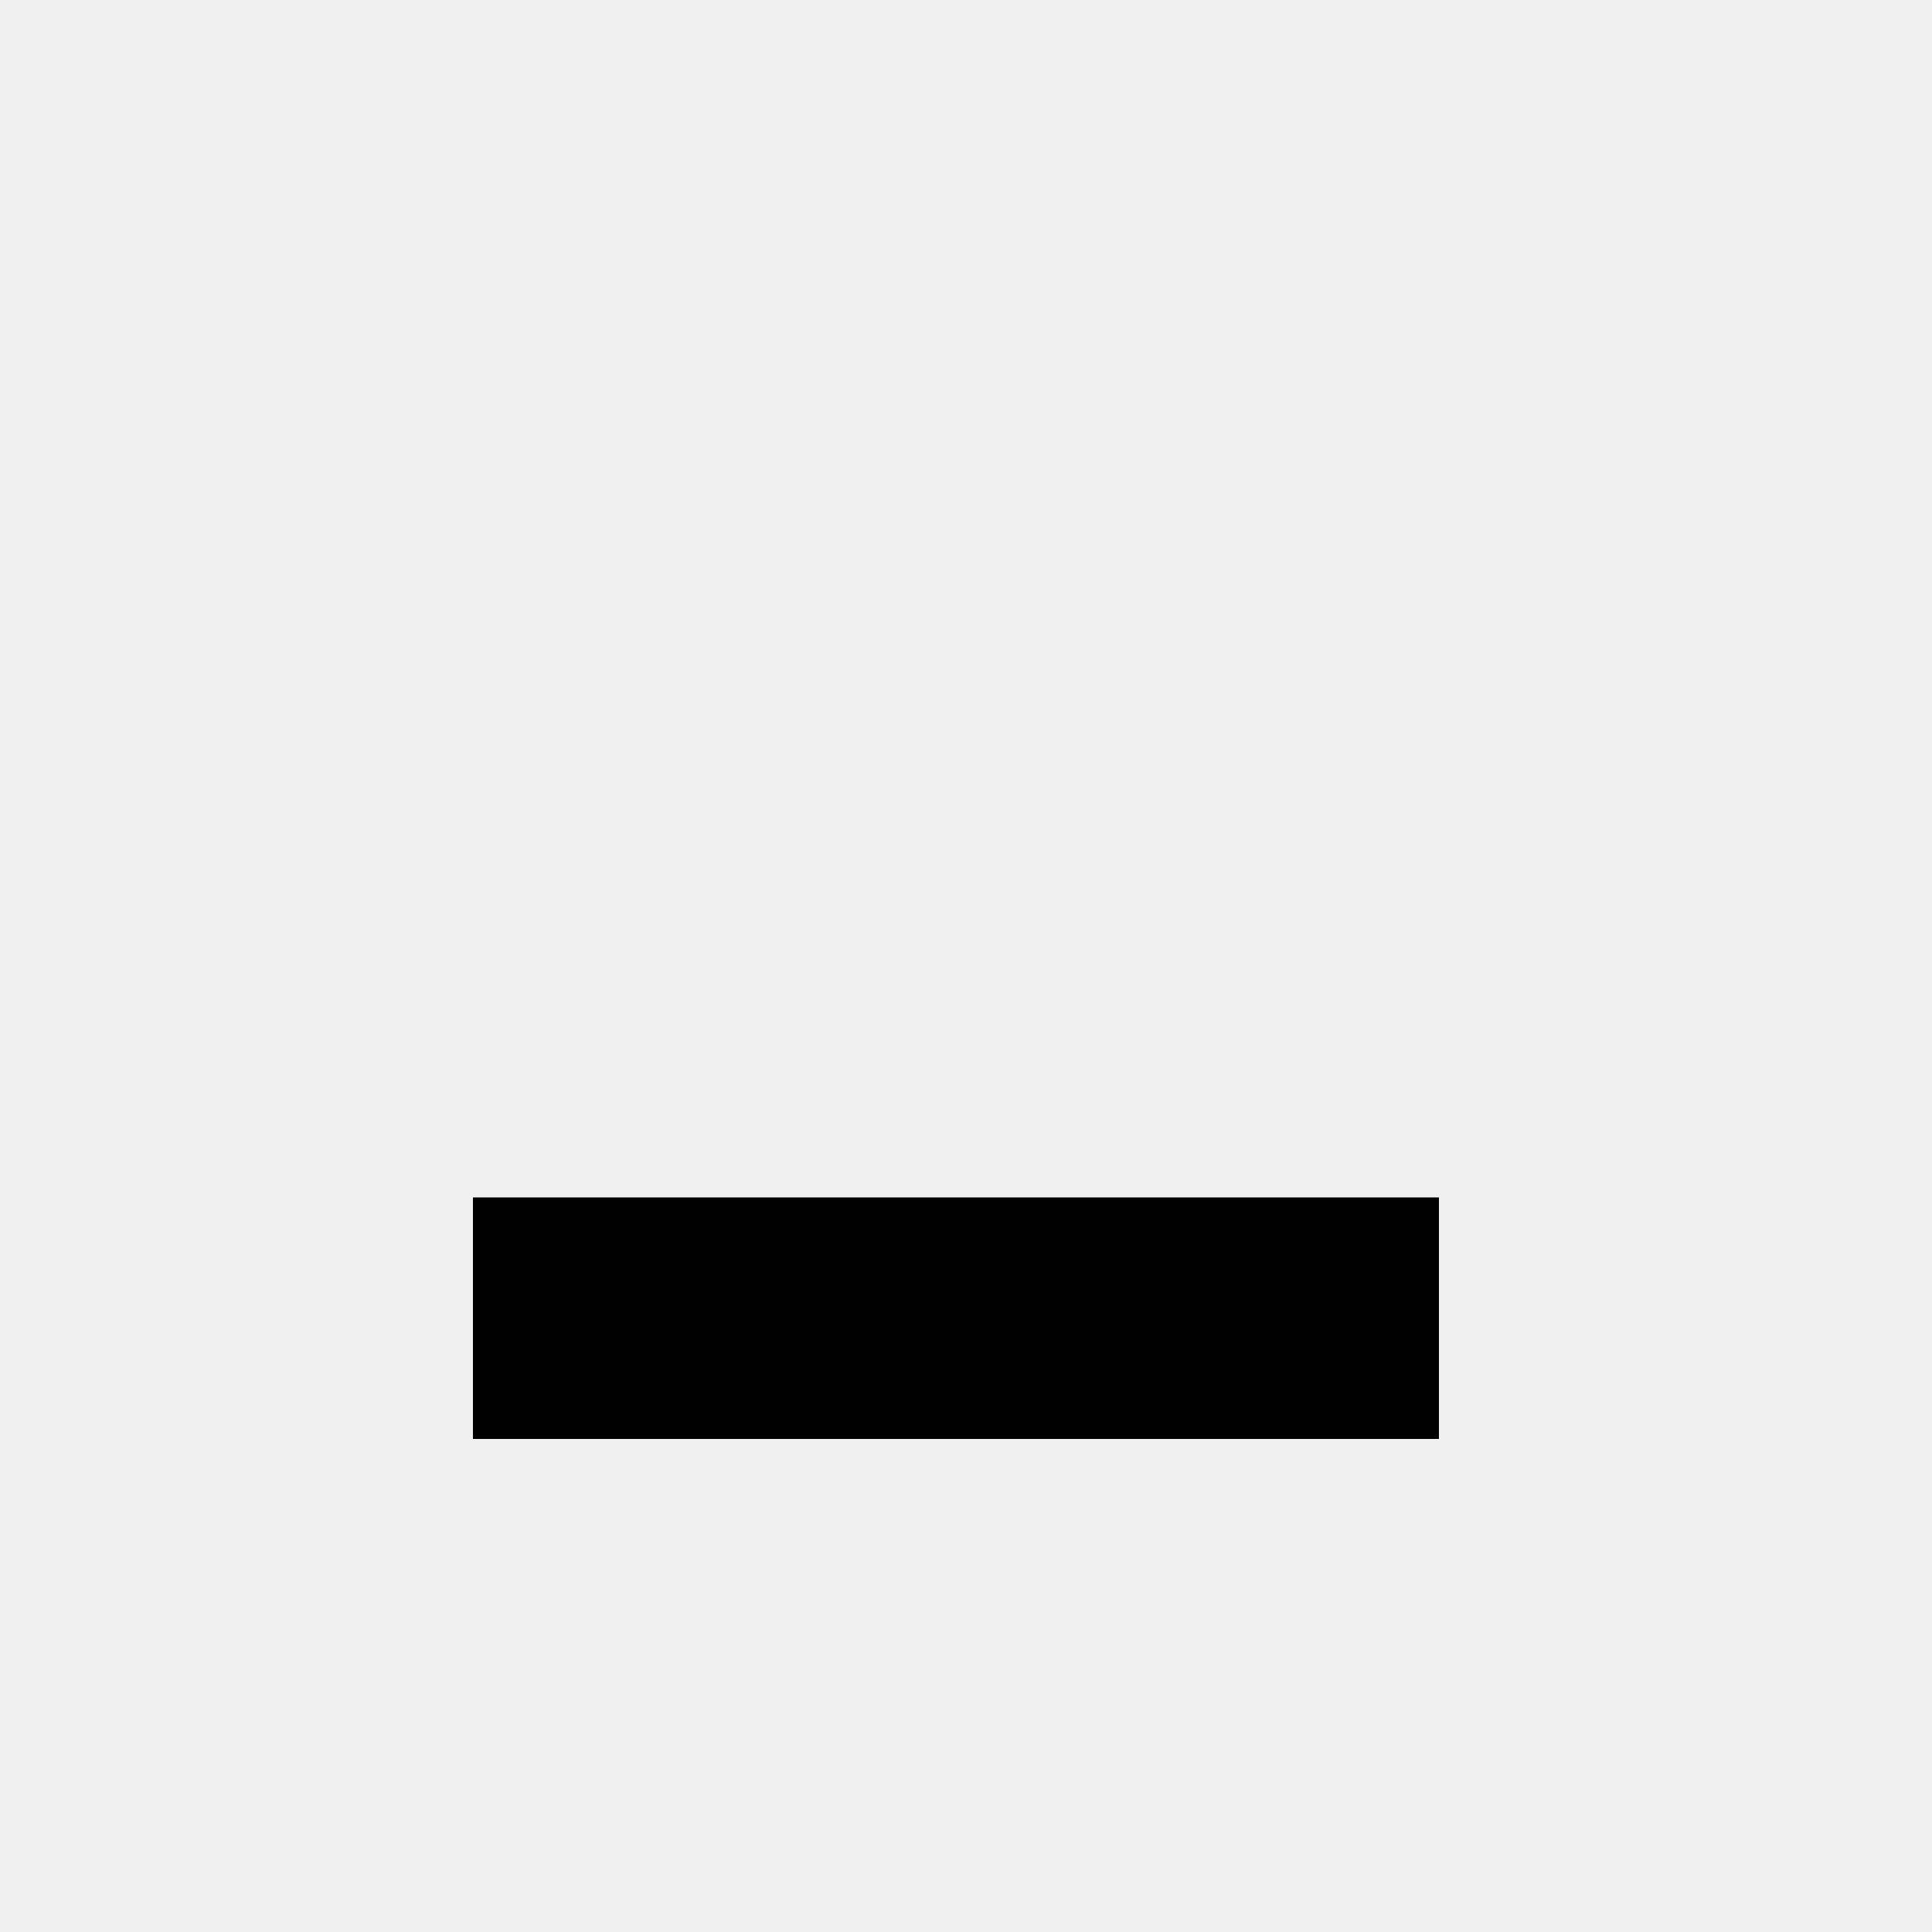
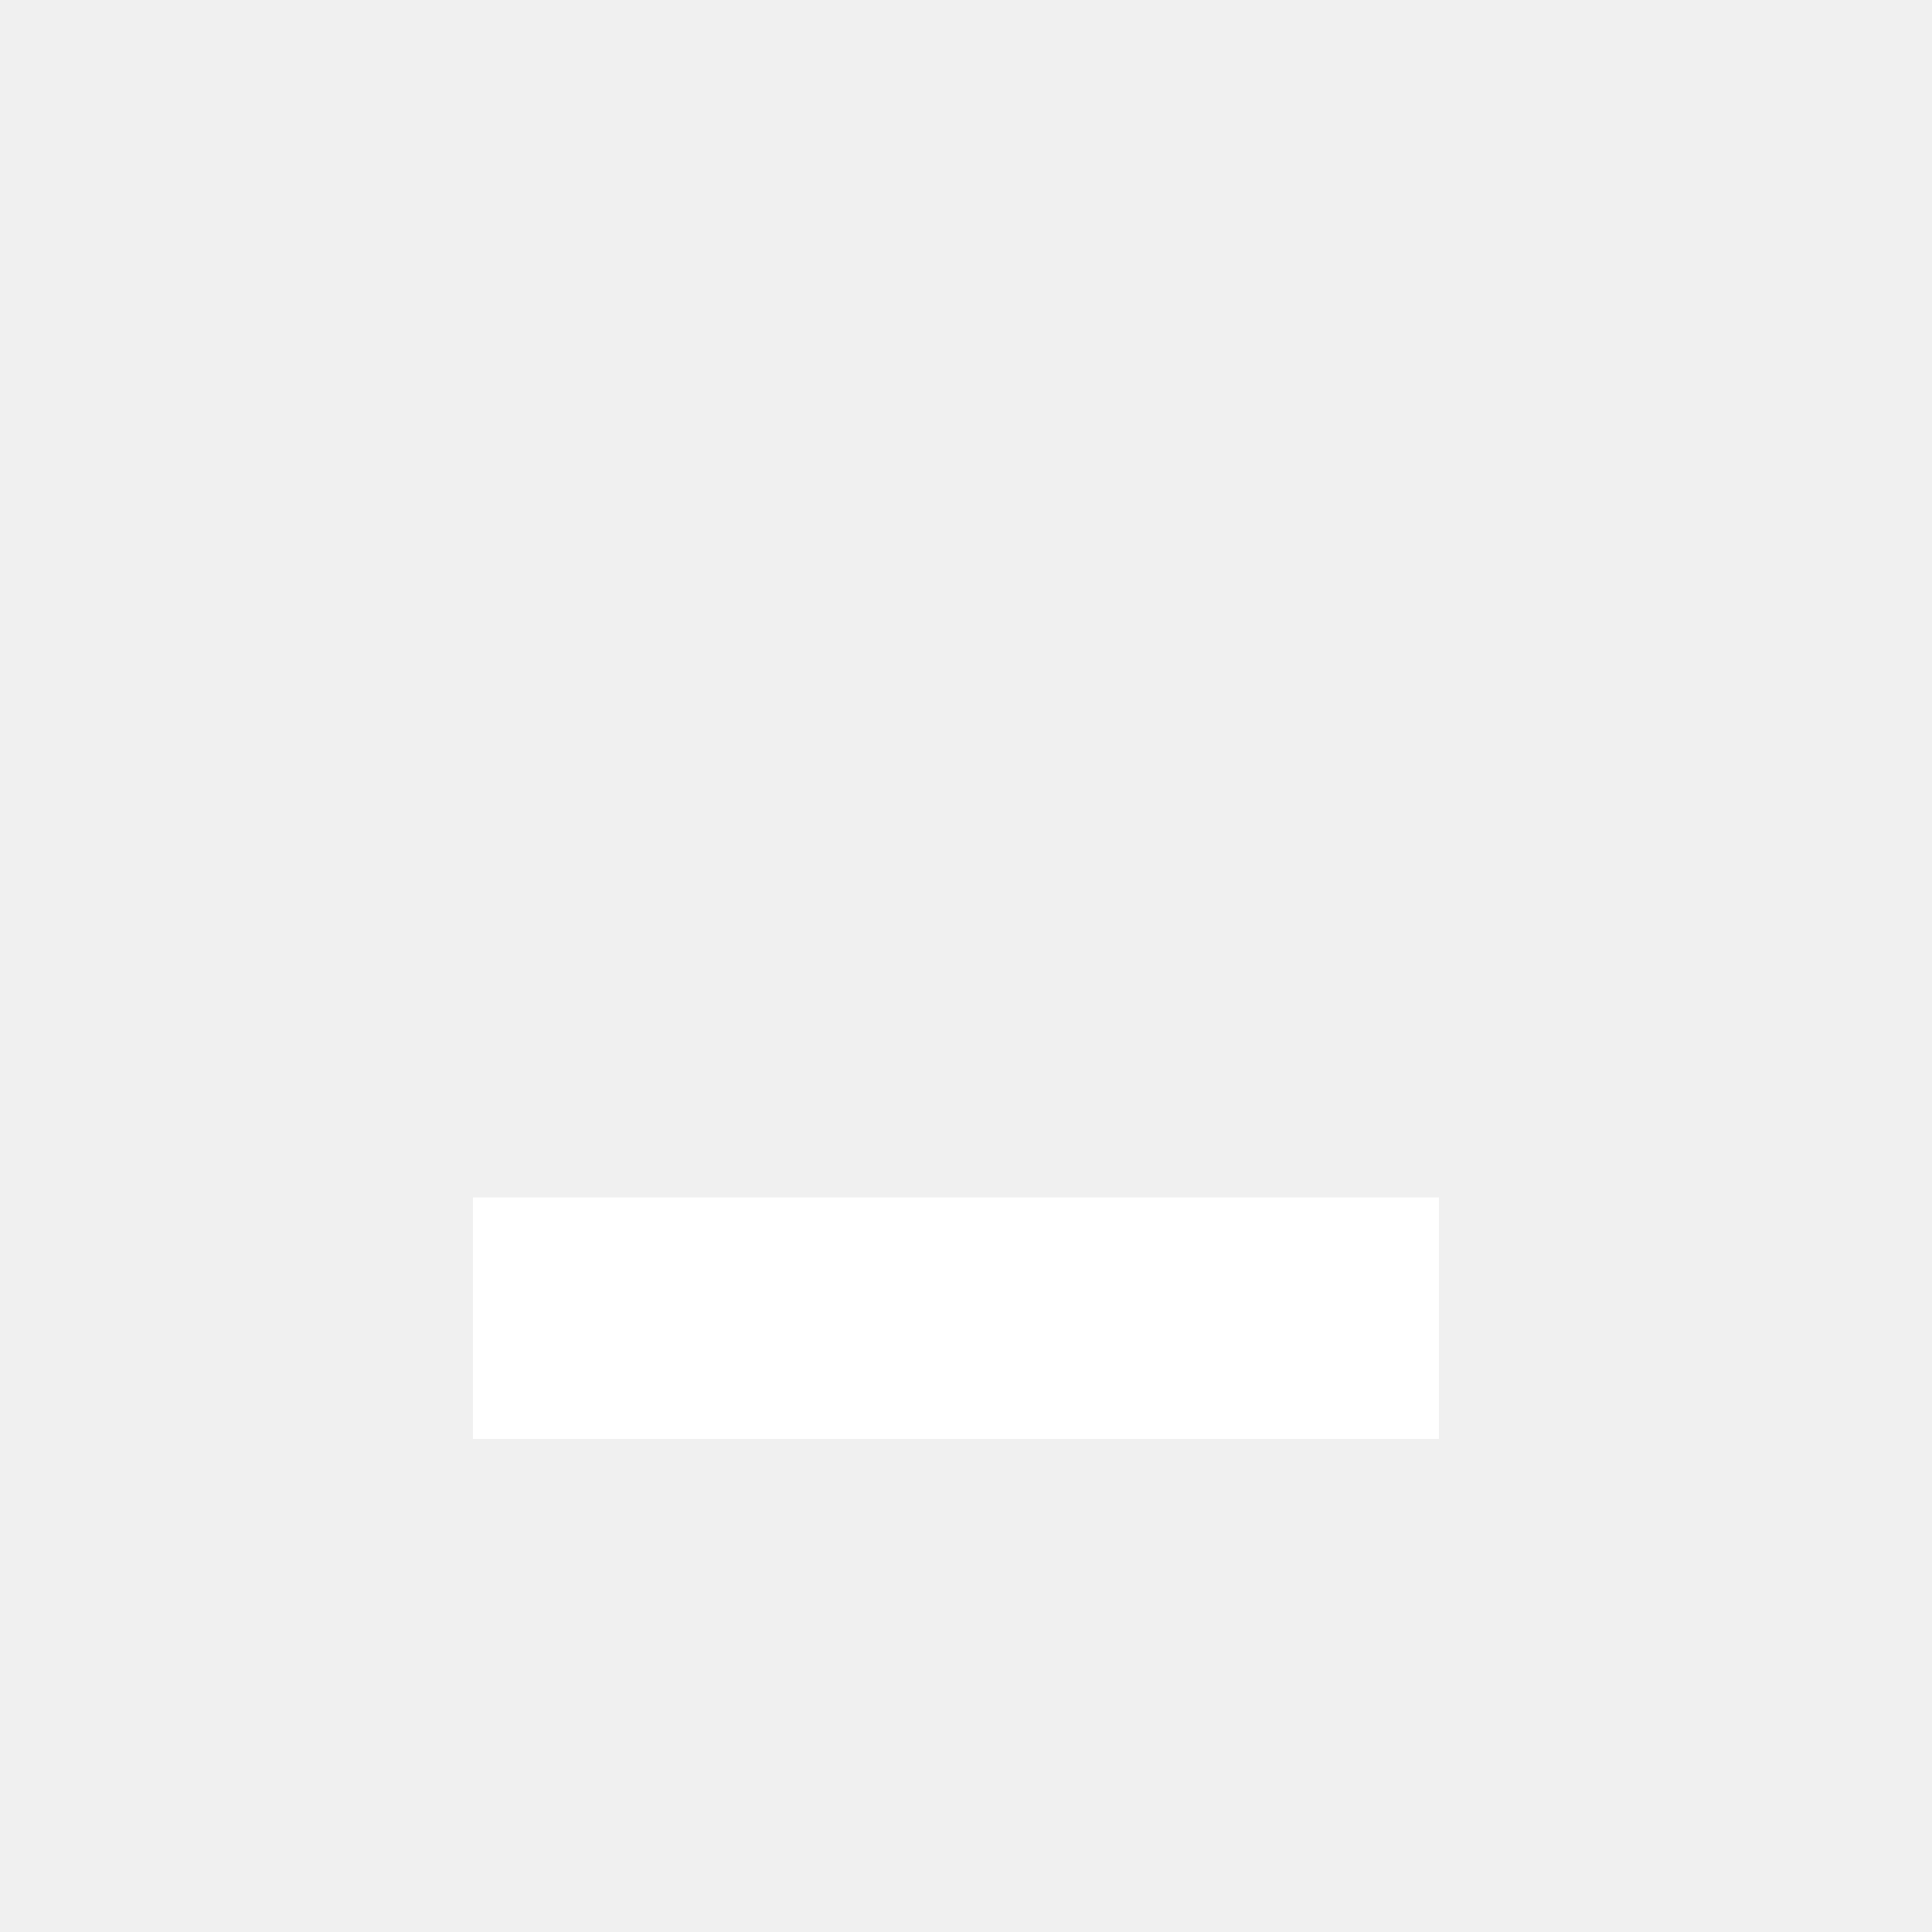
<svg xmlns="http://www.w3.org/2000/svg" version="1.1" width="96px" height="96px" style="shape-rendering:geometricPrecision; text-rendering:geometricPrecision; image-rendering:optimizeQuality; fill-rule:evenodd; clip-rule:evenodd">
  <g>
-     <path style="opacity:0.995" fill="currentColor" d="M 23.5,59.5 C 39.5,59.5 55.5,59.5 71.5,59.5C 71.5,63.5 71.5,67.5 71.5,71.5C 55.5,71.5 39.5,71.5 23.5,71.5C 23.5,67.5 23.5,63.5 23.5,59.5 Z" />
+     <path style="opacity:0.995" fill="white" d="M 23.5,59.5 C 39.5,59.5 55.5,59.5 71.5,59.5C 71.5,63.5 71.5,67.5 71.5,71.5C 55.5,71.5 39.5,71.5 23.5,71.5C 23.5,67.5 23.5,63.5 23.5,59.5 Z" />
  </g>
</svg>
